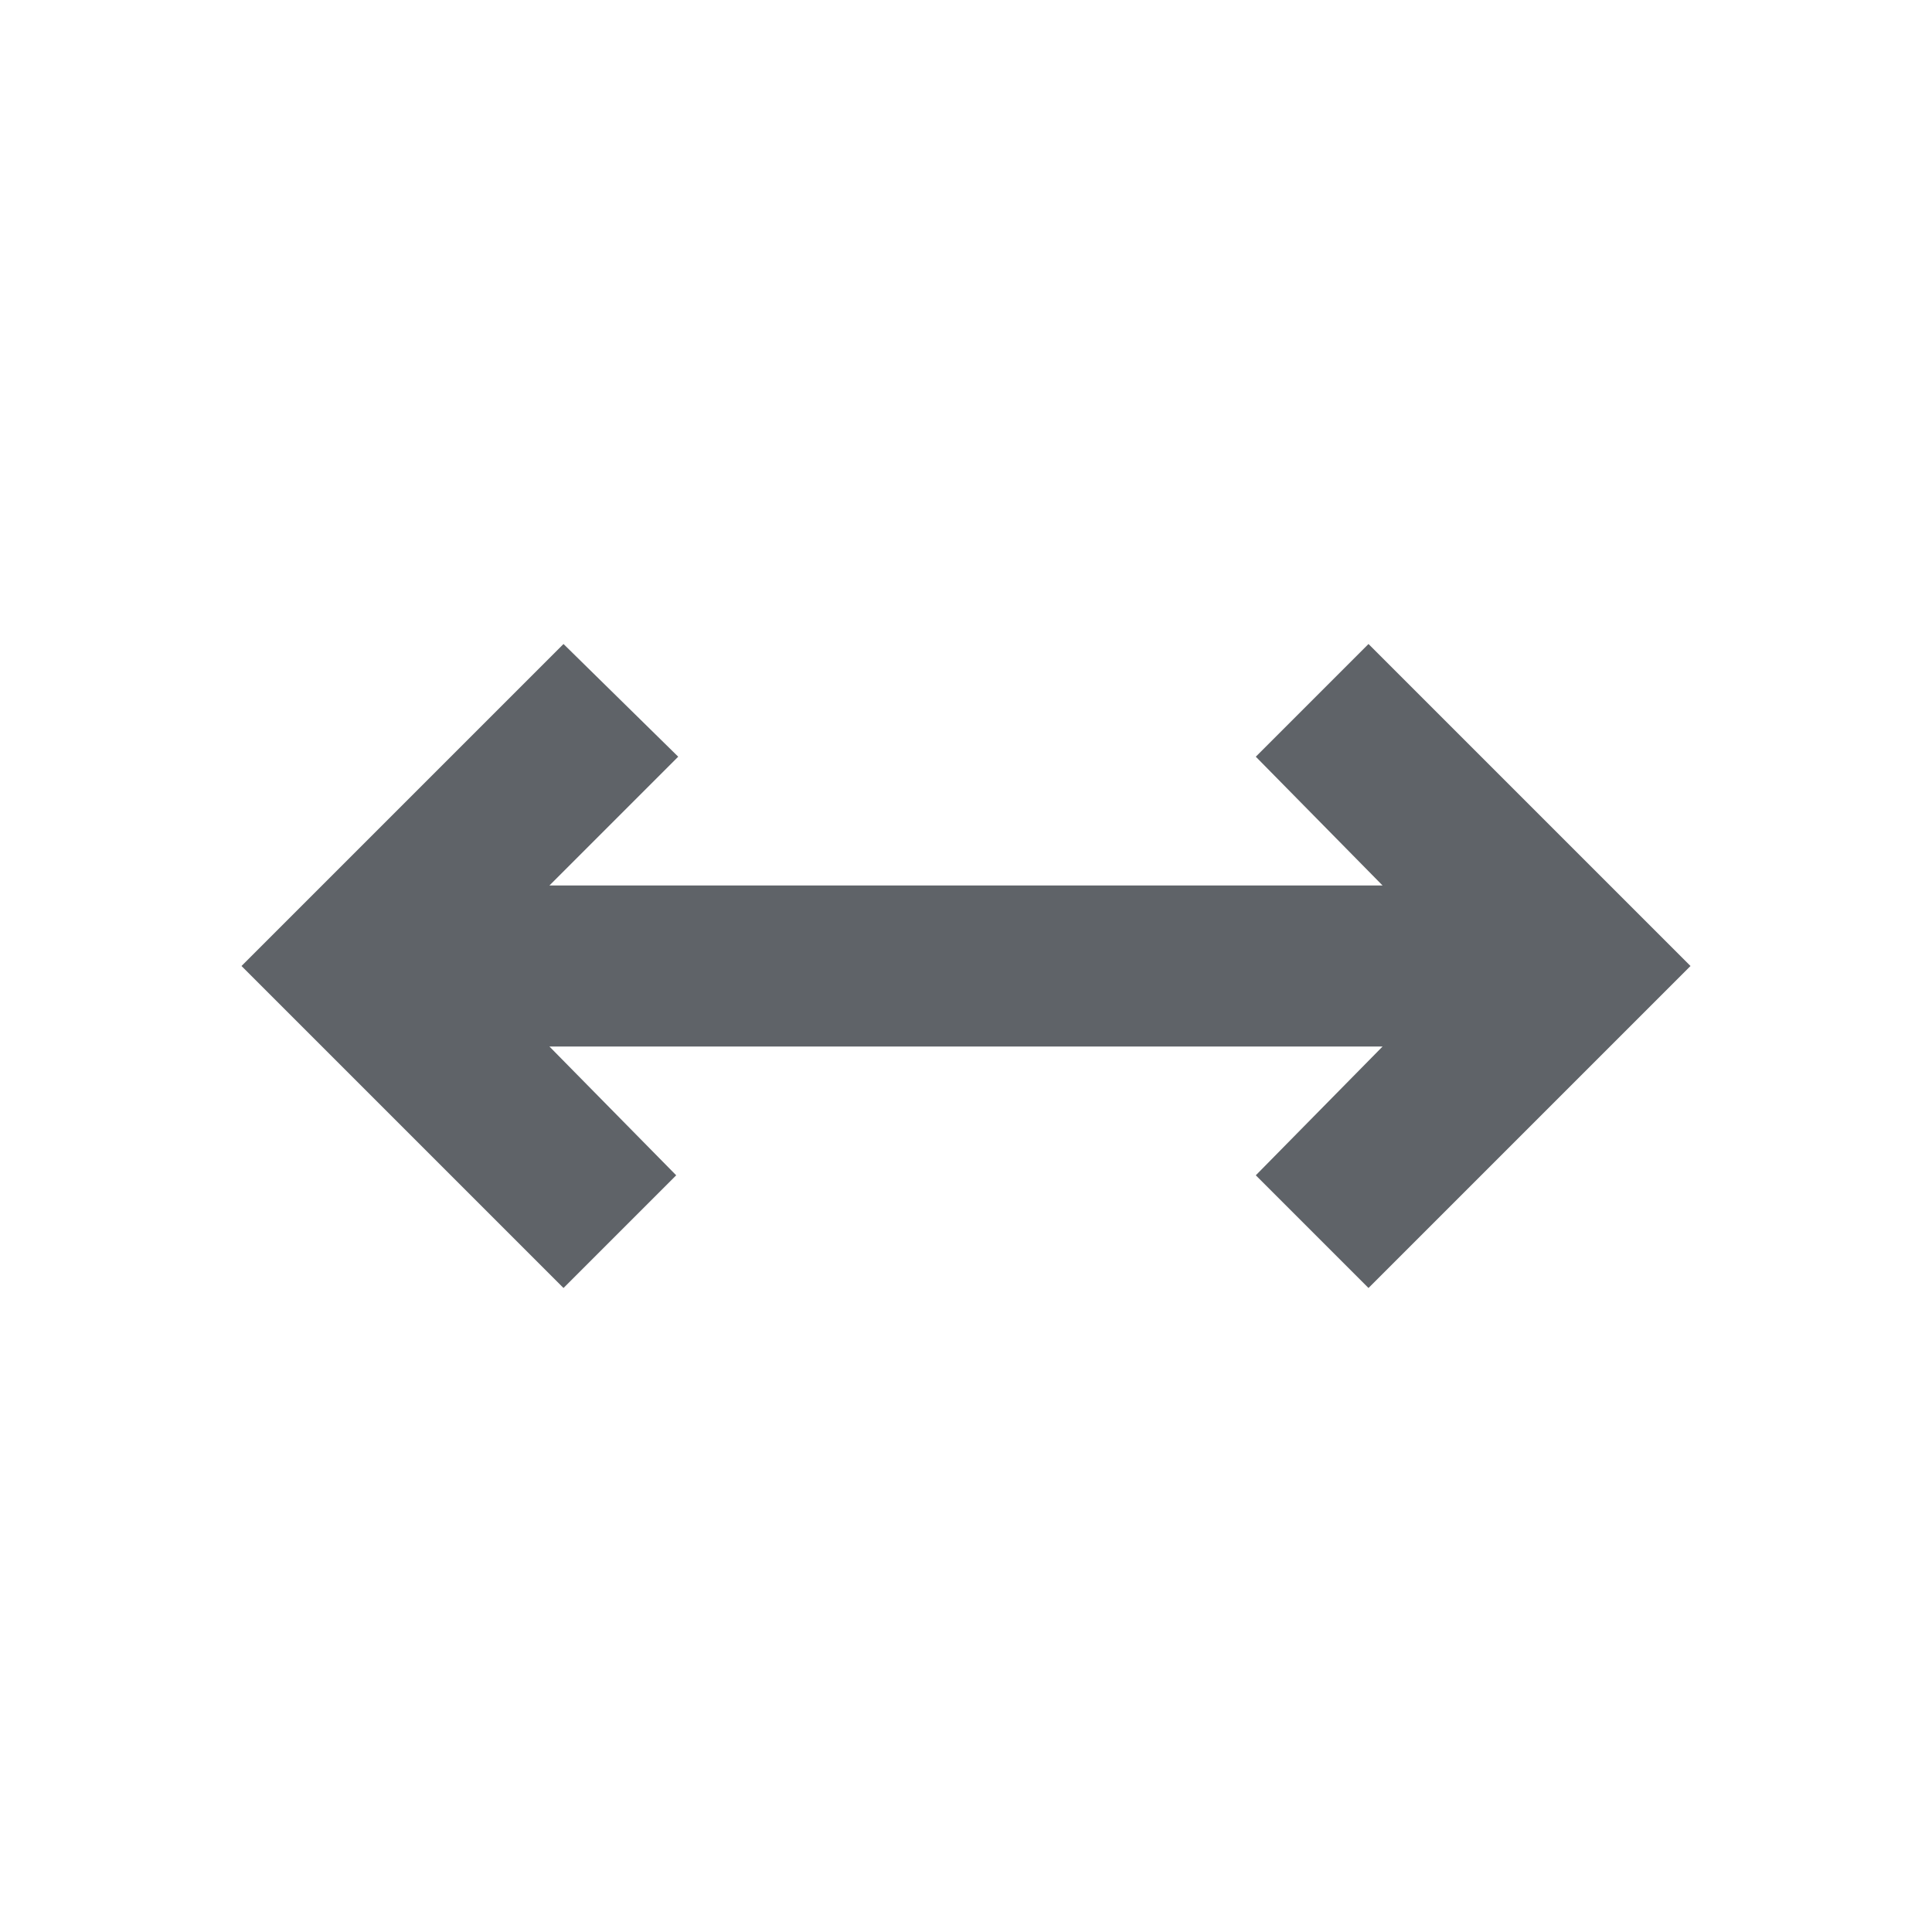
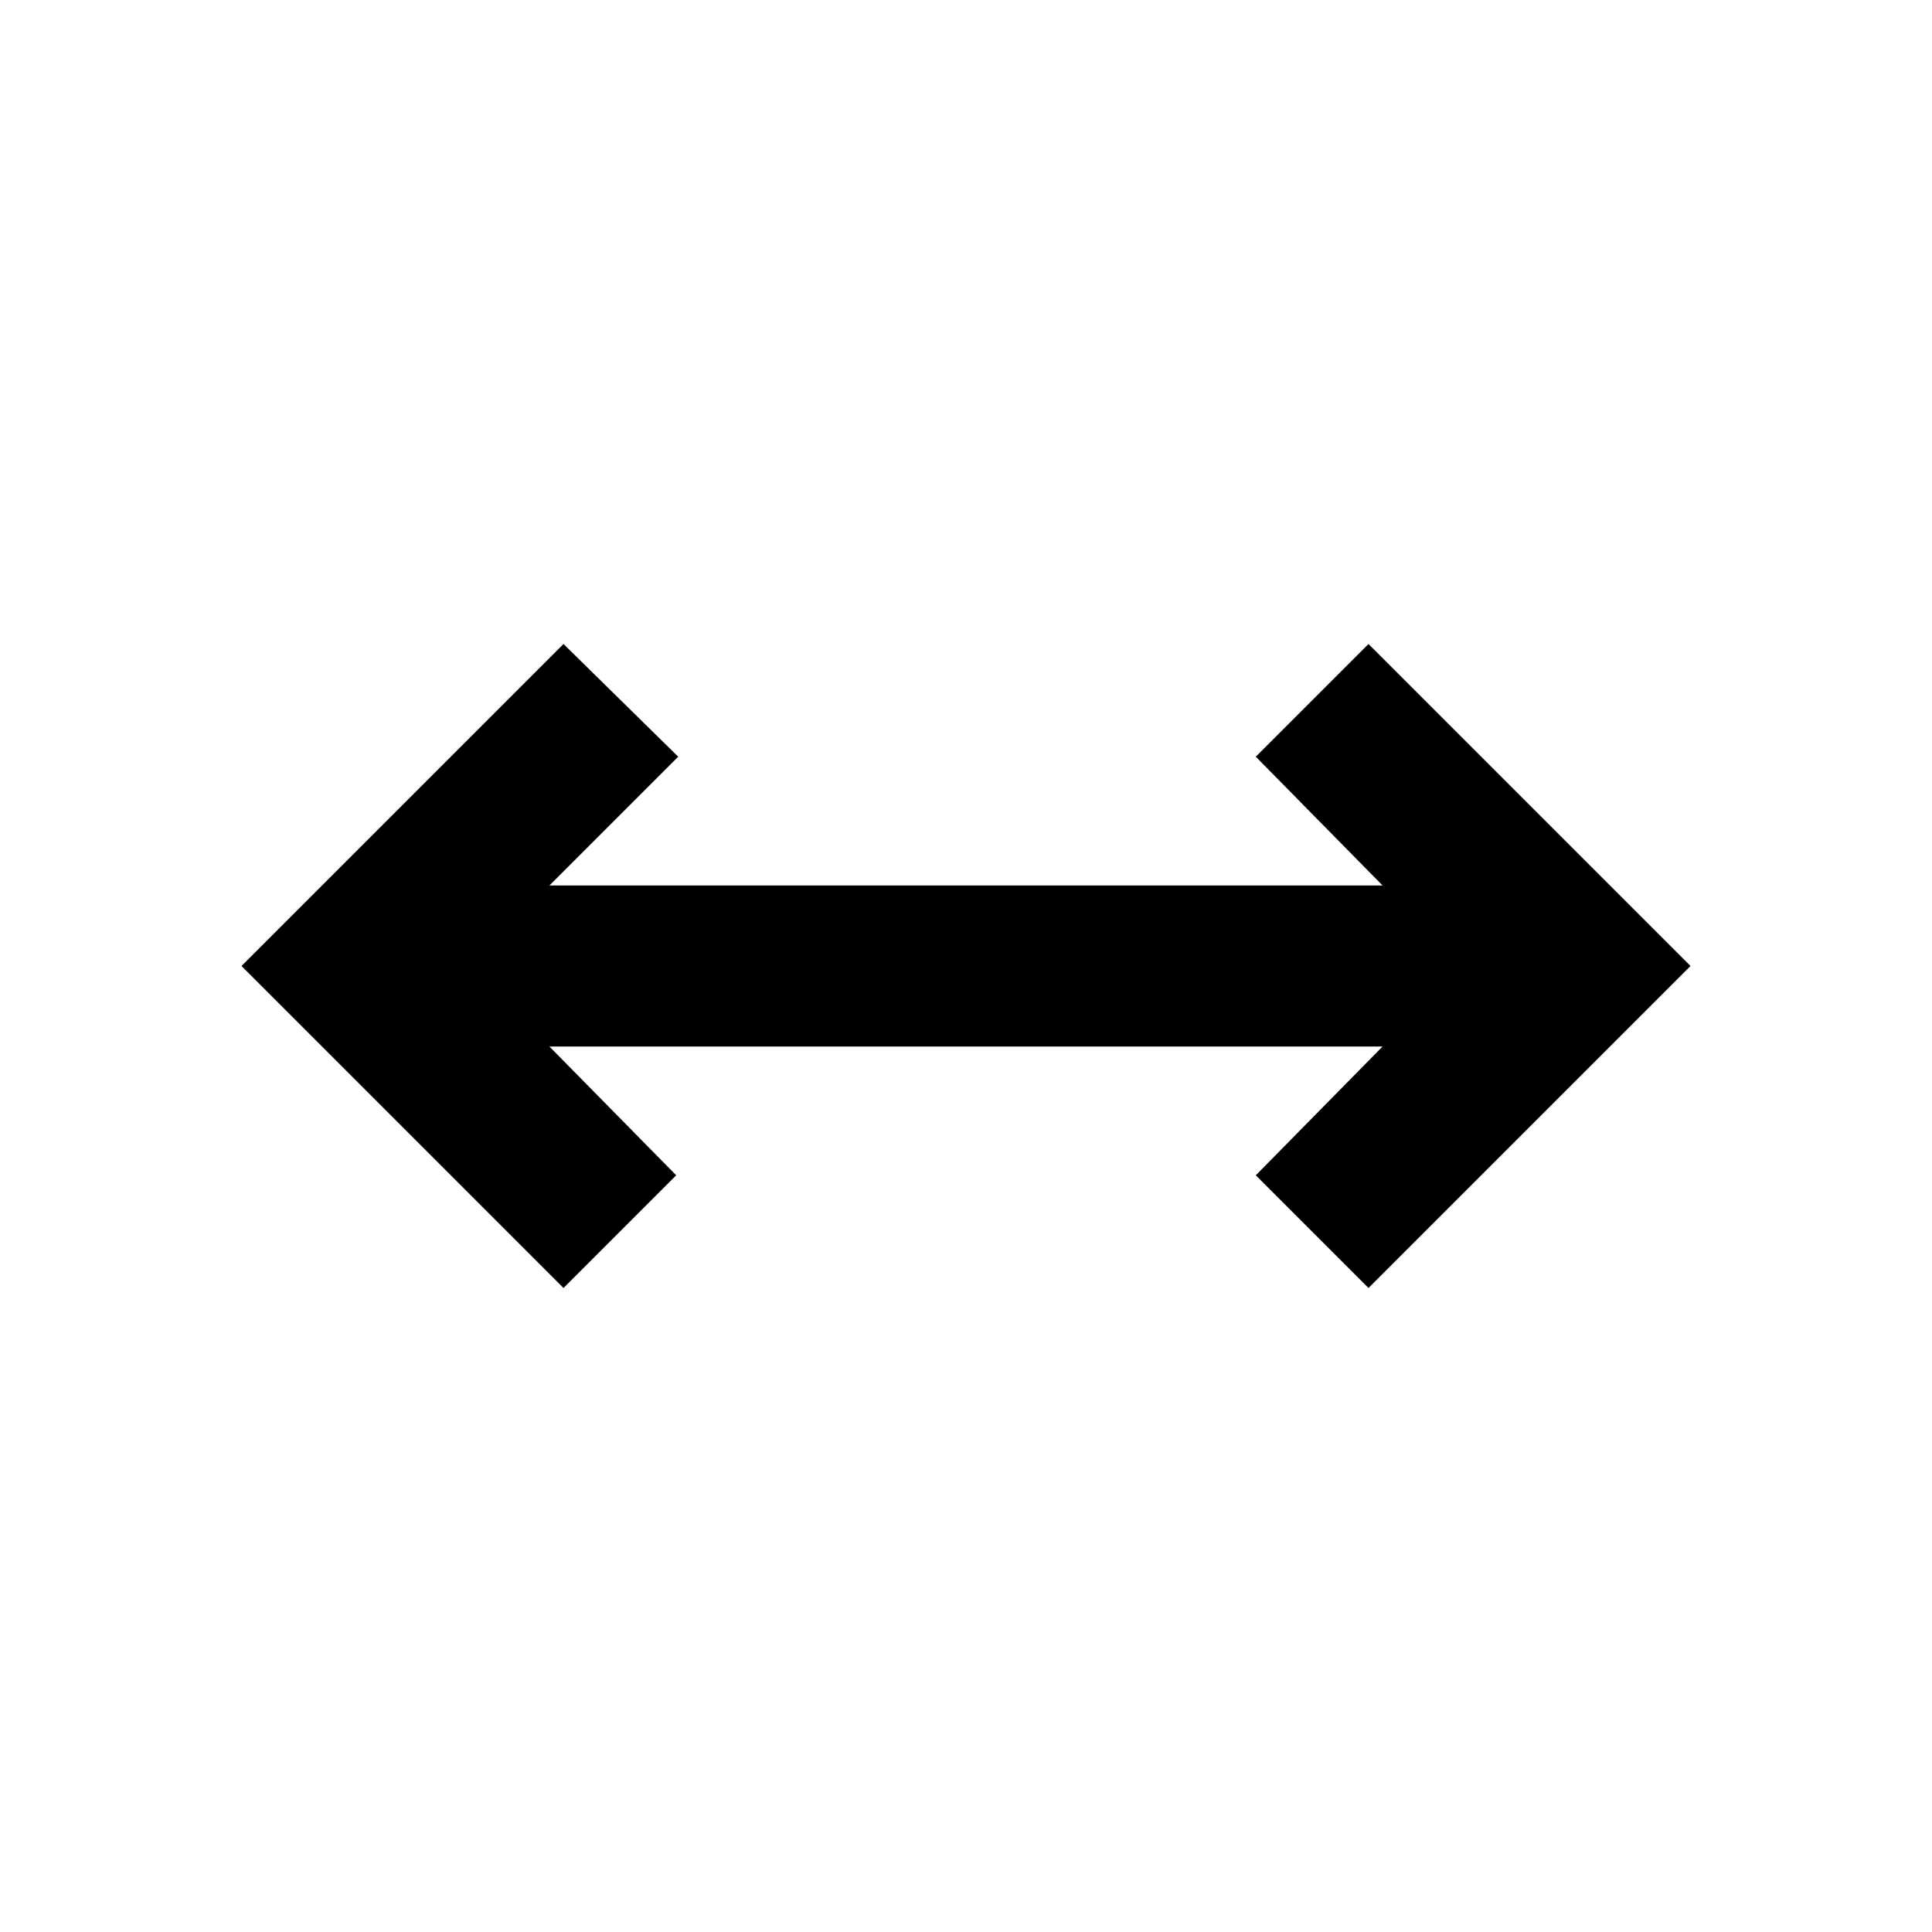
- <svg xmlns="http://www.w3.org/2000/svg" height="24px" viewBox="0 -960 960 960" width="24px" fill="#5f6368">
+ <svg xmlns="http://www.w3.org/2000/svg" height="24px" viewBox="0 -960 960 960" width="24px" fill="#000000">
  <path d="M280-320 120-480l160-160 57 56-64 64h414l-63-64 56-56 160 160-160 160-56-56 63-64H273l63 64-56 56Z" />
</svg>
